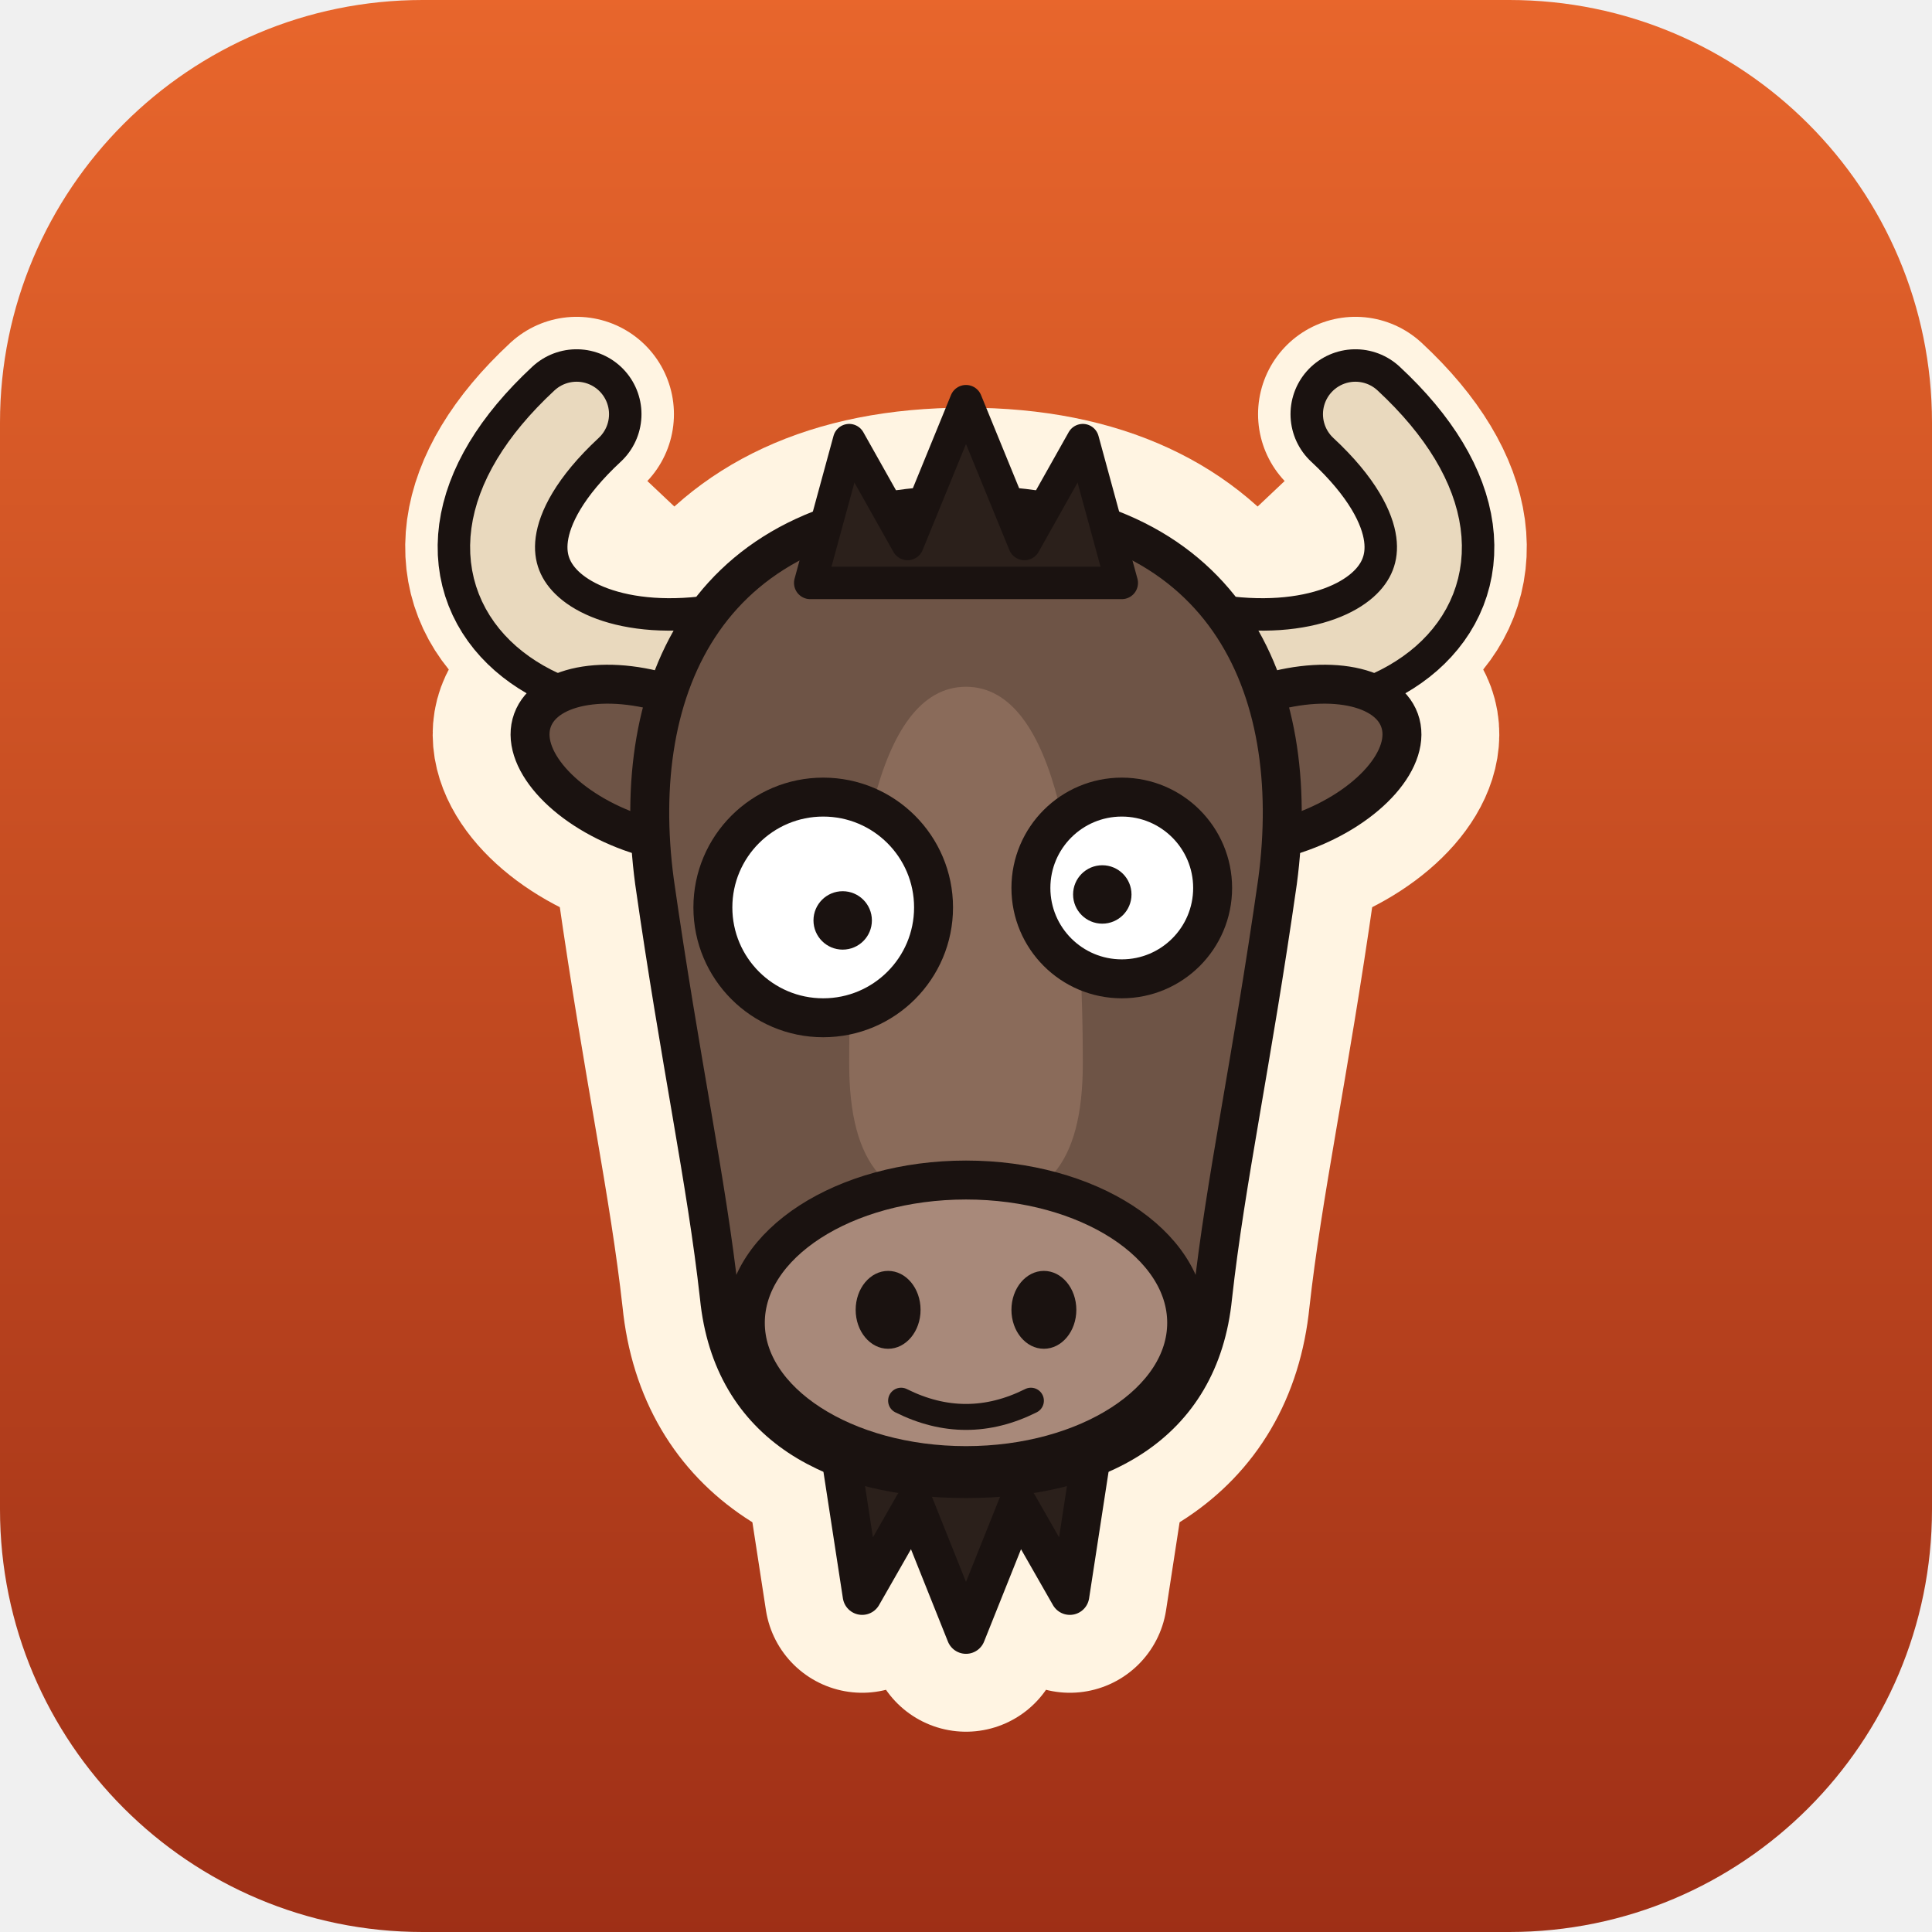
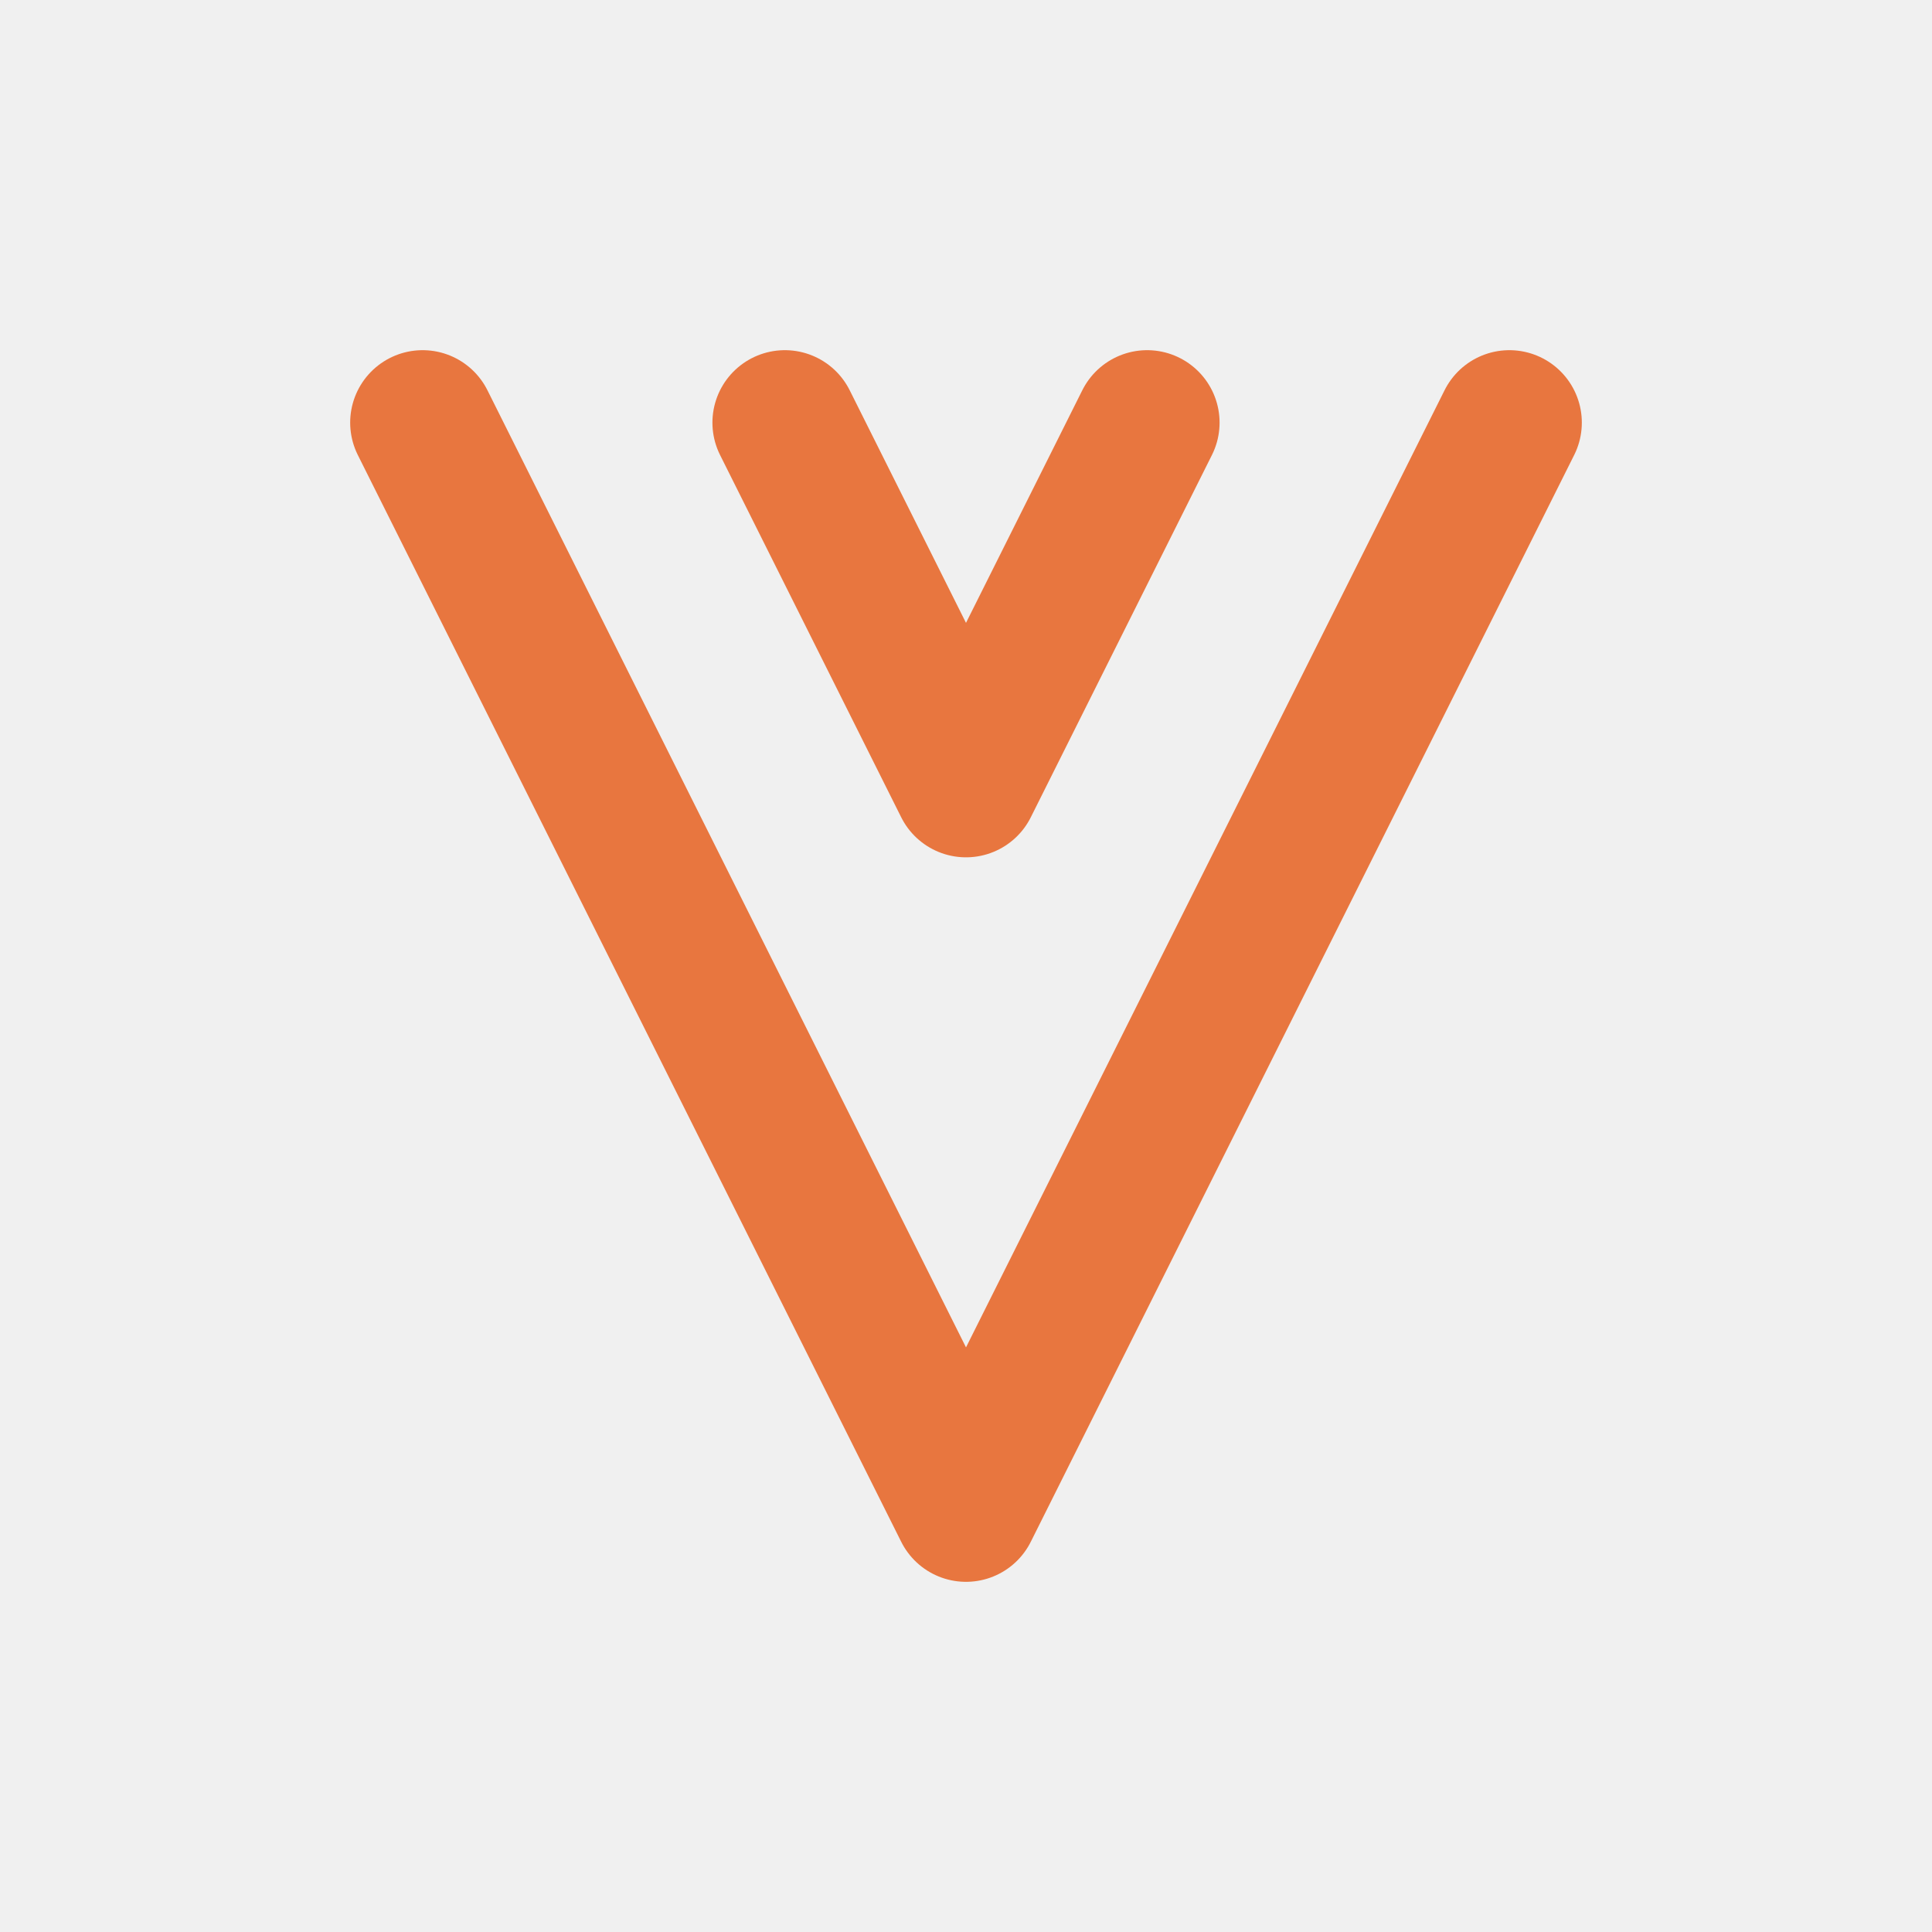
- <svg xmlns="http://www.w3.org/2000/svg" viewBox="0 0 256 256" width="256" height="256">
-   <defs>
-     <linearGradient id="bg" x1="0" y1="0" x2="0" y2="1">
-       <stop offset="0" stop-color="#E8662C" />
-       <stop offset="1" stop-color="#9E2F16" />
-     </linearGradient>
-     <g id="sil">
-       <path d="M104 84 C68 98 40 76 68 50" />
-       <path d="M152 84 C188 98 216 76 188 50" />
-       <ellipse cx="80" cy="104" rx="20" ry="11" transform="rotate(20 80 104)" />
-       <ellipse cx="176" cy="104" rx="20" ry="11" transform="rotate(-20 176 104)" />
-       <path d="M128 64 C168 64 180 92 176 122 C172 150 168 168 166 186 C164 206 148 214 128 214 C108 214 92 206 90 186 C88 168 84 150 80 122 C76 92 88 64 128 64 Z" />
-       <path d="M108 206 L112 232 L120 218 L128 238 L136 218 L144 232 L148 206 Z" />
-     </g>
-   </defs>
-   <rect width="256" height="256" rx="56" fill="url(#bg)" />
-   <g transform="translate(128 134) scale(.86) translate(-128 -142)">
-     <use href="#sil" fill="#FFF4E2" stroke="#FFF4E2" stroke-width="30" stroke-linecap="round" stroke-linejoin="round" />
-     <g fill="none" stroke-linecap="round">
-       <path d="M104 84 C68 98 40 76 68 50" stroke="#1A1210" stroke-width="20" />
-       <path d="M152 84 C188 98 216 76 188 50" stroke="#1A1210" stroke-width="20" />
-       <path d="M104 84 C68 98 40 76 68 50" stroke="#E9D9BE" stroke-width="10" />
-       <path d="M152 84 C188 98 216 76 188 50" stroke="#E9D9BE" stroke-width="10" />
-     </g>
-     <g fill="#6E5446" stroke="#1A1210" stroke-width="6">
-       <ellipse cx="80" cy="104" rx="20" ry="11" transform="rotate(20 80 104)" />
-       <ellipse cx="176" cy="104" rx="20" ry="11" transform="rotate(-20 176 104)" />
-     </g>
-     <path d="M108 206 L112 232 L120 218 L128 238 L136 218 L144 232 L148 206 Z" fill="#2B201B" stroke="#1A1210" stroke-width="6" stroke-linejoin="round" />
-     <path d="M128 64 C168 64 180 92 176 122 C172 150 168 168 166 186 C164 206 148 214 128 214 C108 214 92 206 90 186 C88 168 84 150 80 122 C76 92 88 64 128 64 Z" fill="#6E5446" stroke="#1A1210" stroke-width="6" />
-     <path d="M128 92 C142 92 146 120 146 150 C146 166 140 172 128 172 C116 172 110 166 110 150 C110 120 114 92 128 92 Z" fill="#8A6B5A" />
-     <path d="M104 76 L110 54 L119 70 L128 48 L137 70 L146 54 L152 76 Z" fill="#2B201B" stroke="#1A1210" stroke-width="5" stroke-linejoin="round" />
-     <ellipse cx="128" cy="190" rx="34" ry="22" fill="#A8897A" stroke="#1A1210" stroke-width="6" />
-     <ellipse cx="116" cy="188" rx="5" ry="6" fill="#1A1210" />
-     <ellipse cx="140" cy="188" rx="5" ry="6" fill="#1A1210" />
-     <path d="M118 202 Q128 207 138 202" fill="none" stroke="#1A1210" stroke-width="4" stroke-linecap="round" />
-     <circle cx="106" cy="126" r="17" fill="#FFFFFF" stroke="#1A1210" stroke-width="6" />
-     <circle cx="152" cy="123" r="14" fill="#FFFFFF" stroke="#1A1210" stroke-width="6" />
-     <circle cx="109" cy="128" r="4.5" fill="#1A1210" />
-     <circle cx="149" cy="124" r="4.5" fill="#1A1210" />
-   </g>
+ <svg xmlns="http://www.w3.org/2000/svg" width="16" height="16" viewBox="0 0 16 16" fill="none">
+   <path d="M3.5 3.5L8 12.5L12.5 3.5" stroke="#e8763f" stroke-width="1.2" stroke-linecap="round" stroke-linejoin="round" />
+   <path d="M6.5 3.5L8 6.5L9.5 3.5" stroke="#e8763f" stroke-width="1.2" stroke-linecap="round" stroke-linejoin="round" />
</svg>
